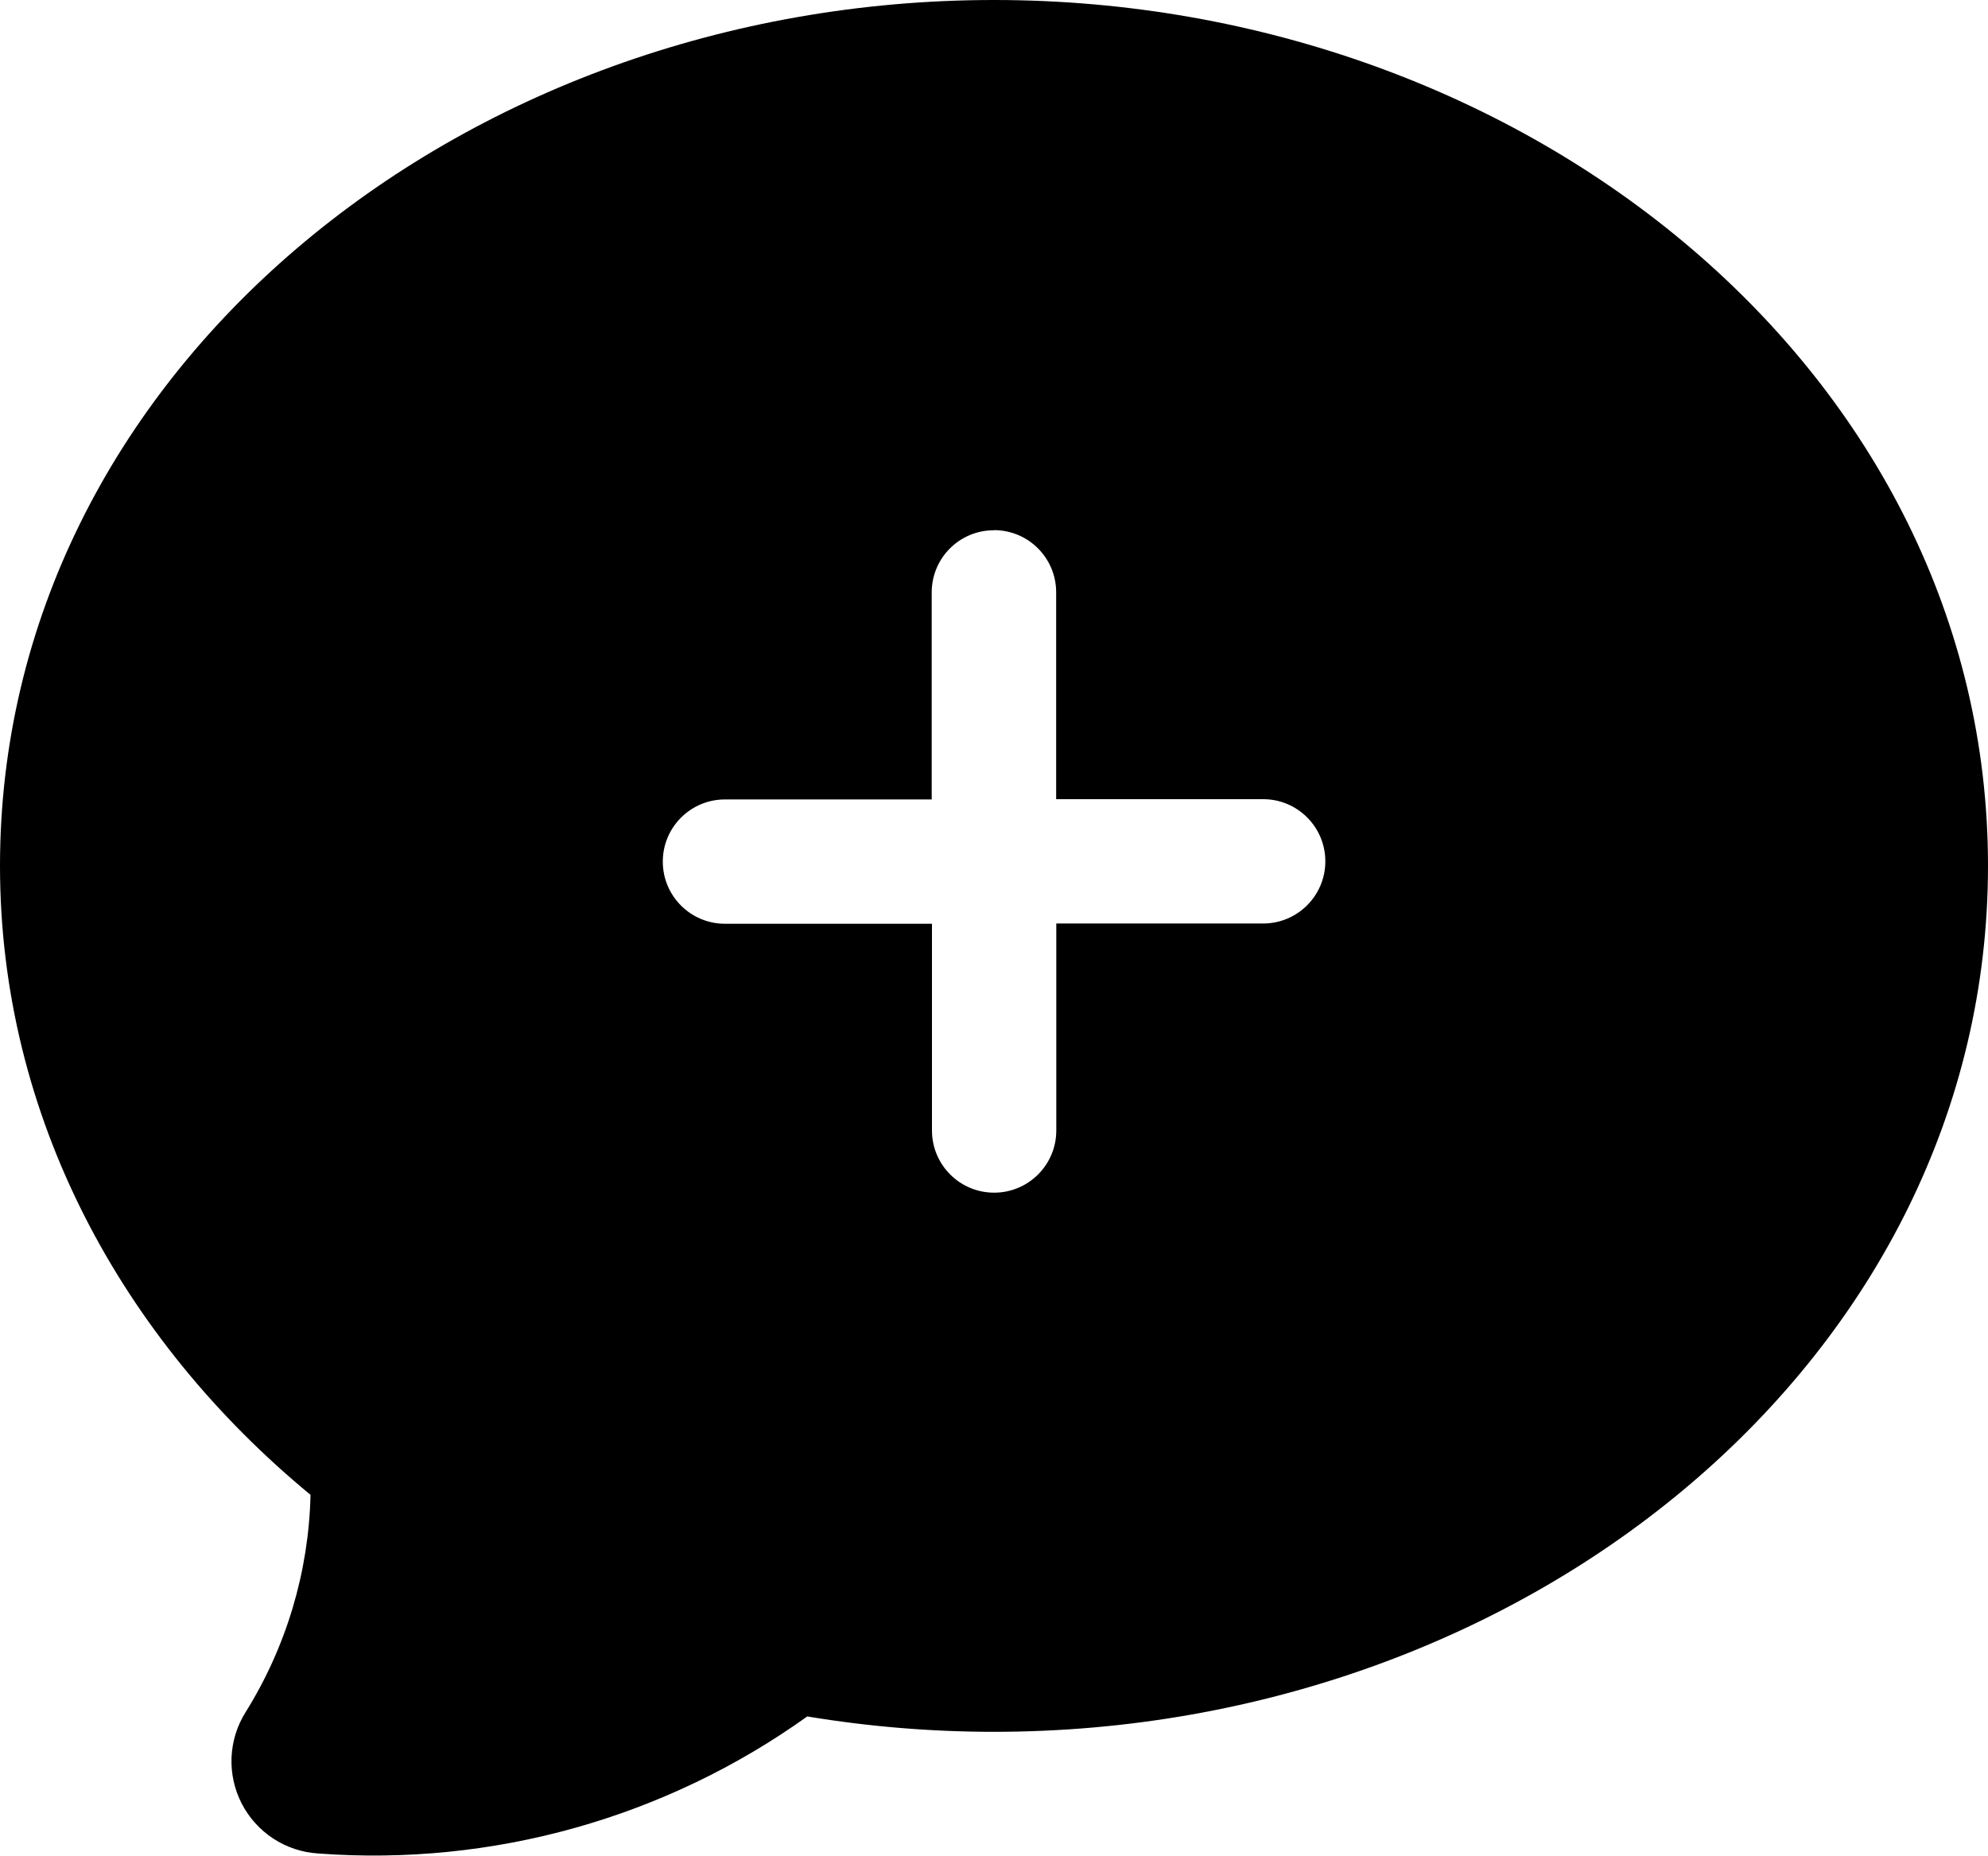
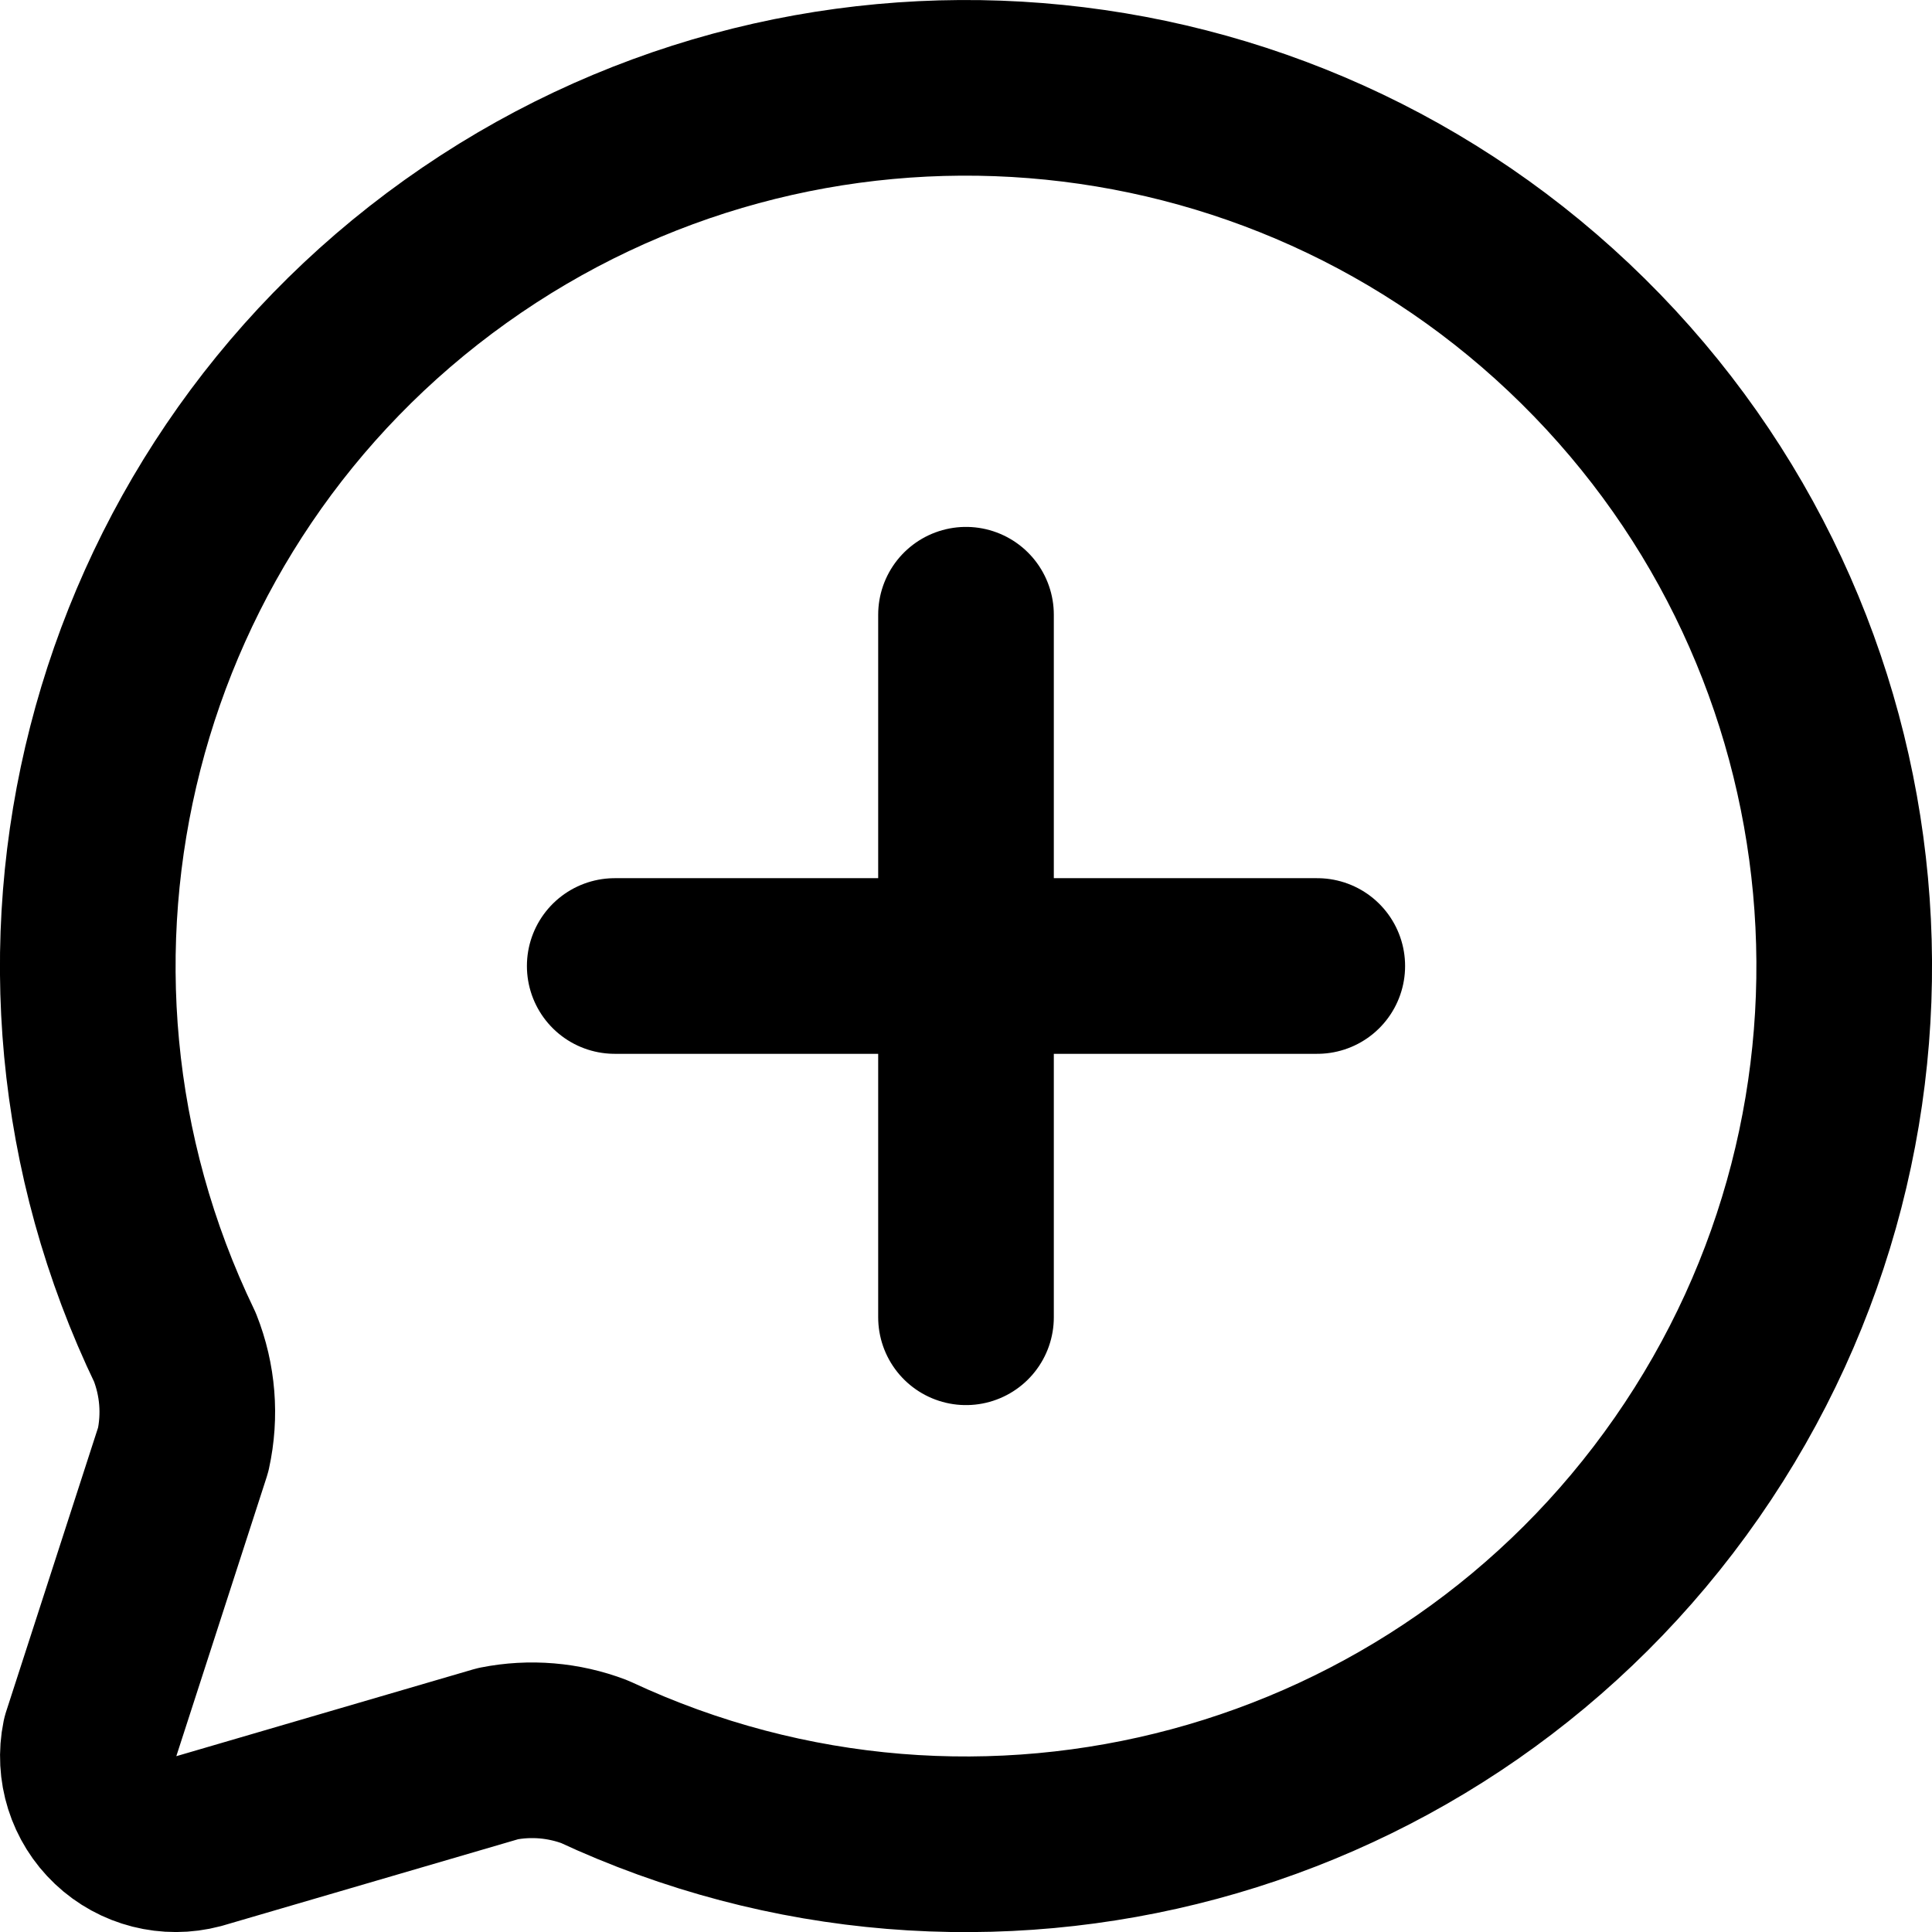
- <svg xmlns="http://www.w3.org/2000/svg" fill="none" viewBox="0.5 1 15 14">
-   <path fill="currentColor" fill-rule="evenodd" d="M8 1C3.96 1 .5 3.831.5 7.533c0 1.89.917 3.57 2.343 4.746a3.24 3.24 0 0 1-.49 1.64.697.697 0 0 0 .548 1.066 5.62 5.62 0 0 0 3.69-1.034A8.6 8.6 0 0 0 8 14.067c4.04 0 7.5-2.832 7.5-6.534S12.04 1 8 1m0 4c.259 0 .469.21.469.469V7.03h1.562a.469.469 0 1 1 0 .938H8.47V9.53a.469.469 0 0 1-.938 0V7.97H5.97a.469.469 0 0 1 0-.938h1.56V5.47c0-.26.21-.469.469-.469Z" clip-rule="evenodd" />
+ <svg xmlns="http://www.w3.org/2000/svg" fill="none" stroke="currentColor" stroke-linecap="round" stroke-linejoin="round" stroke-width="2" class="lucide-message-circle-plus" viewBox="1 1 22 22">
+   <path d="M2.992 16.342a2 2 0 0 1 .094 1.167l-1.065 3.29a1 1 0 0 0 1.236 1.168l3.413-.998a2 2 0 0 1 1.099.092 10 10 0 1 0-4.777-4.719M8 12h8m-4-4v8" />
</svg>
